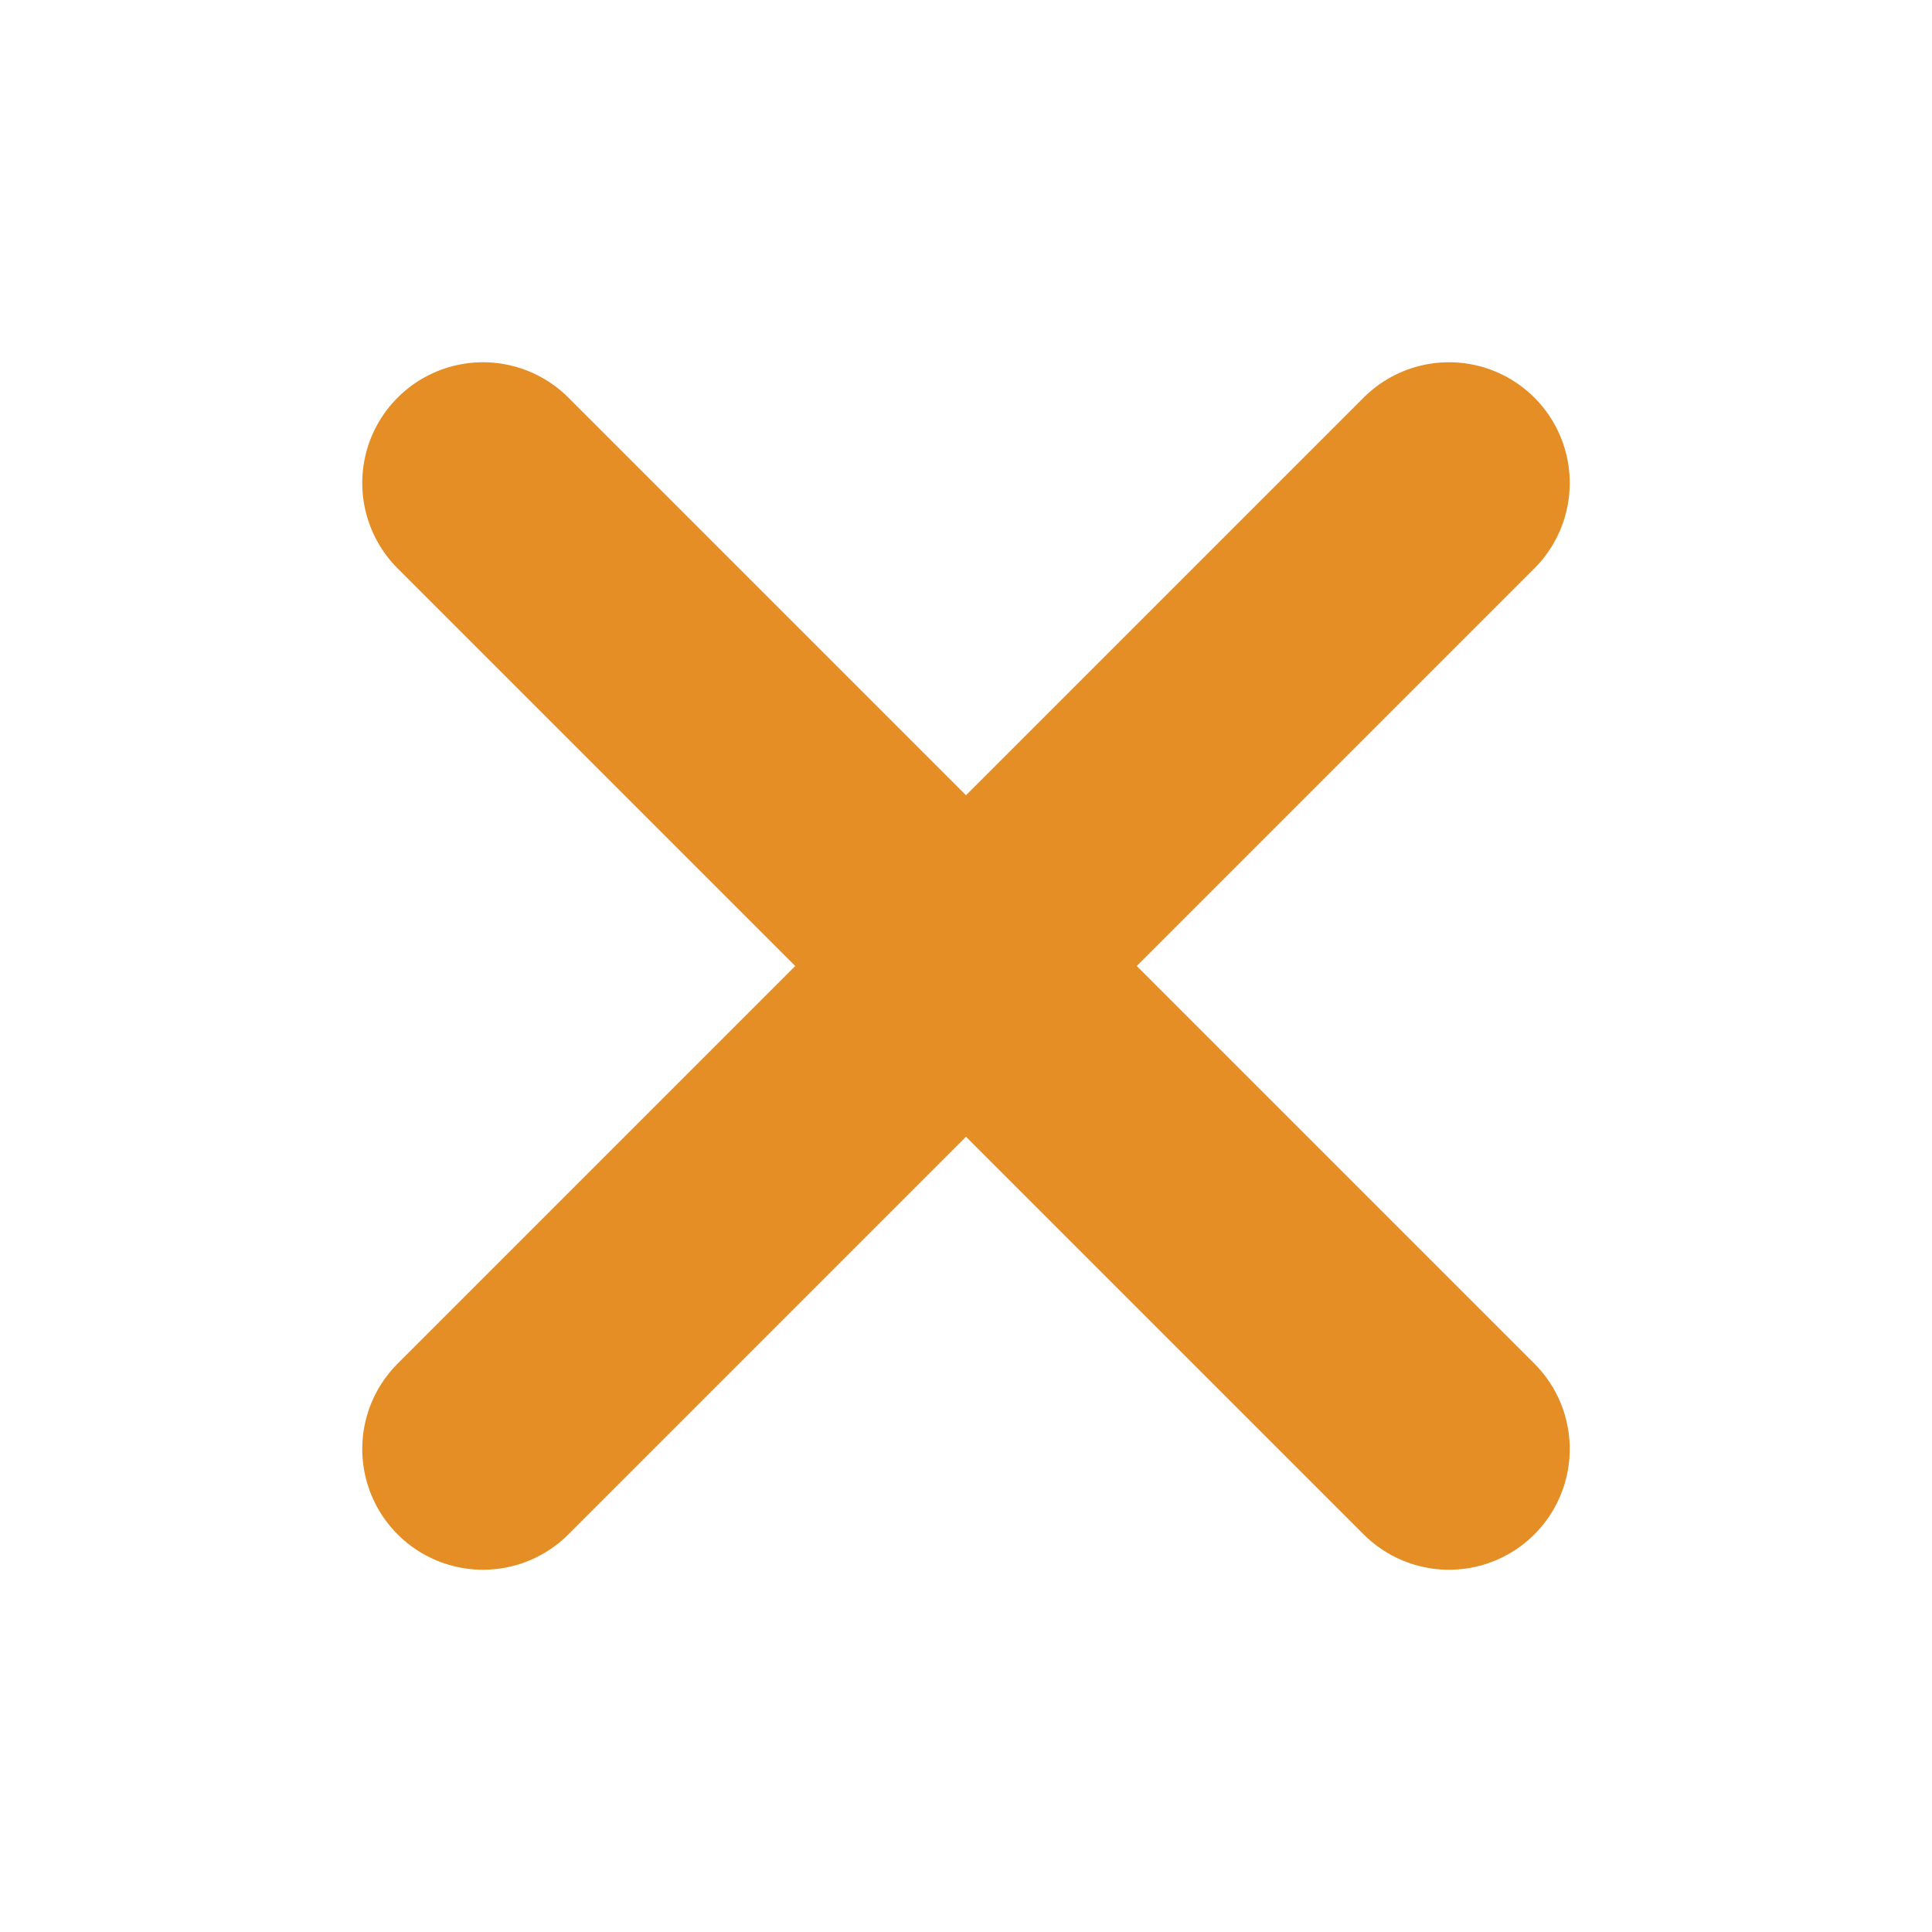
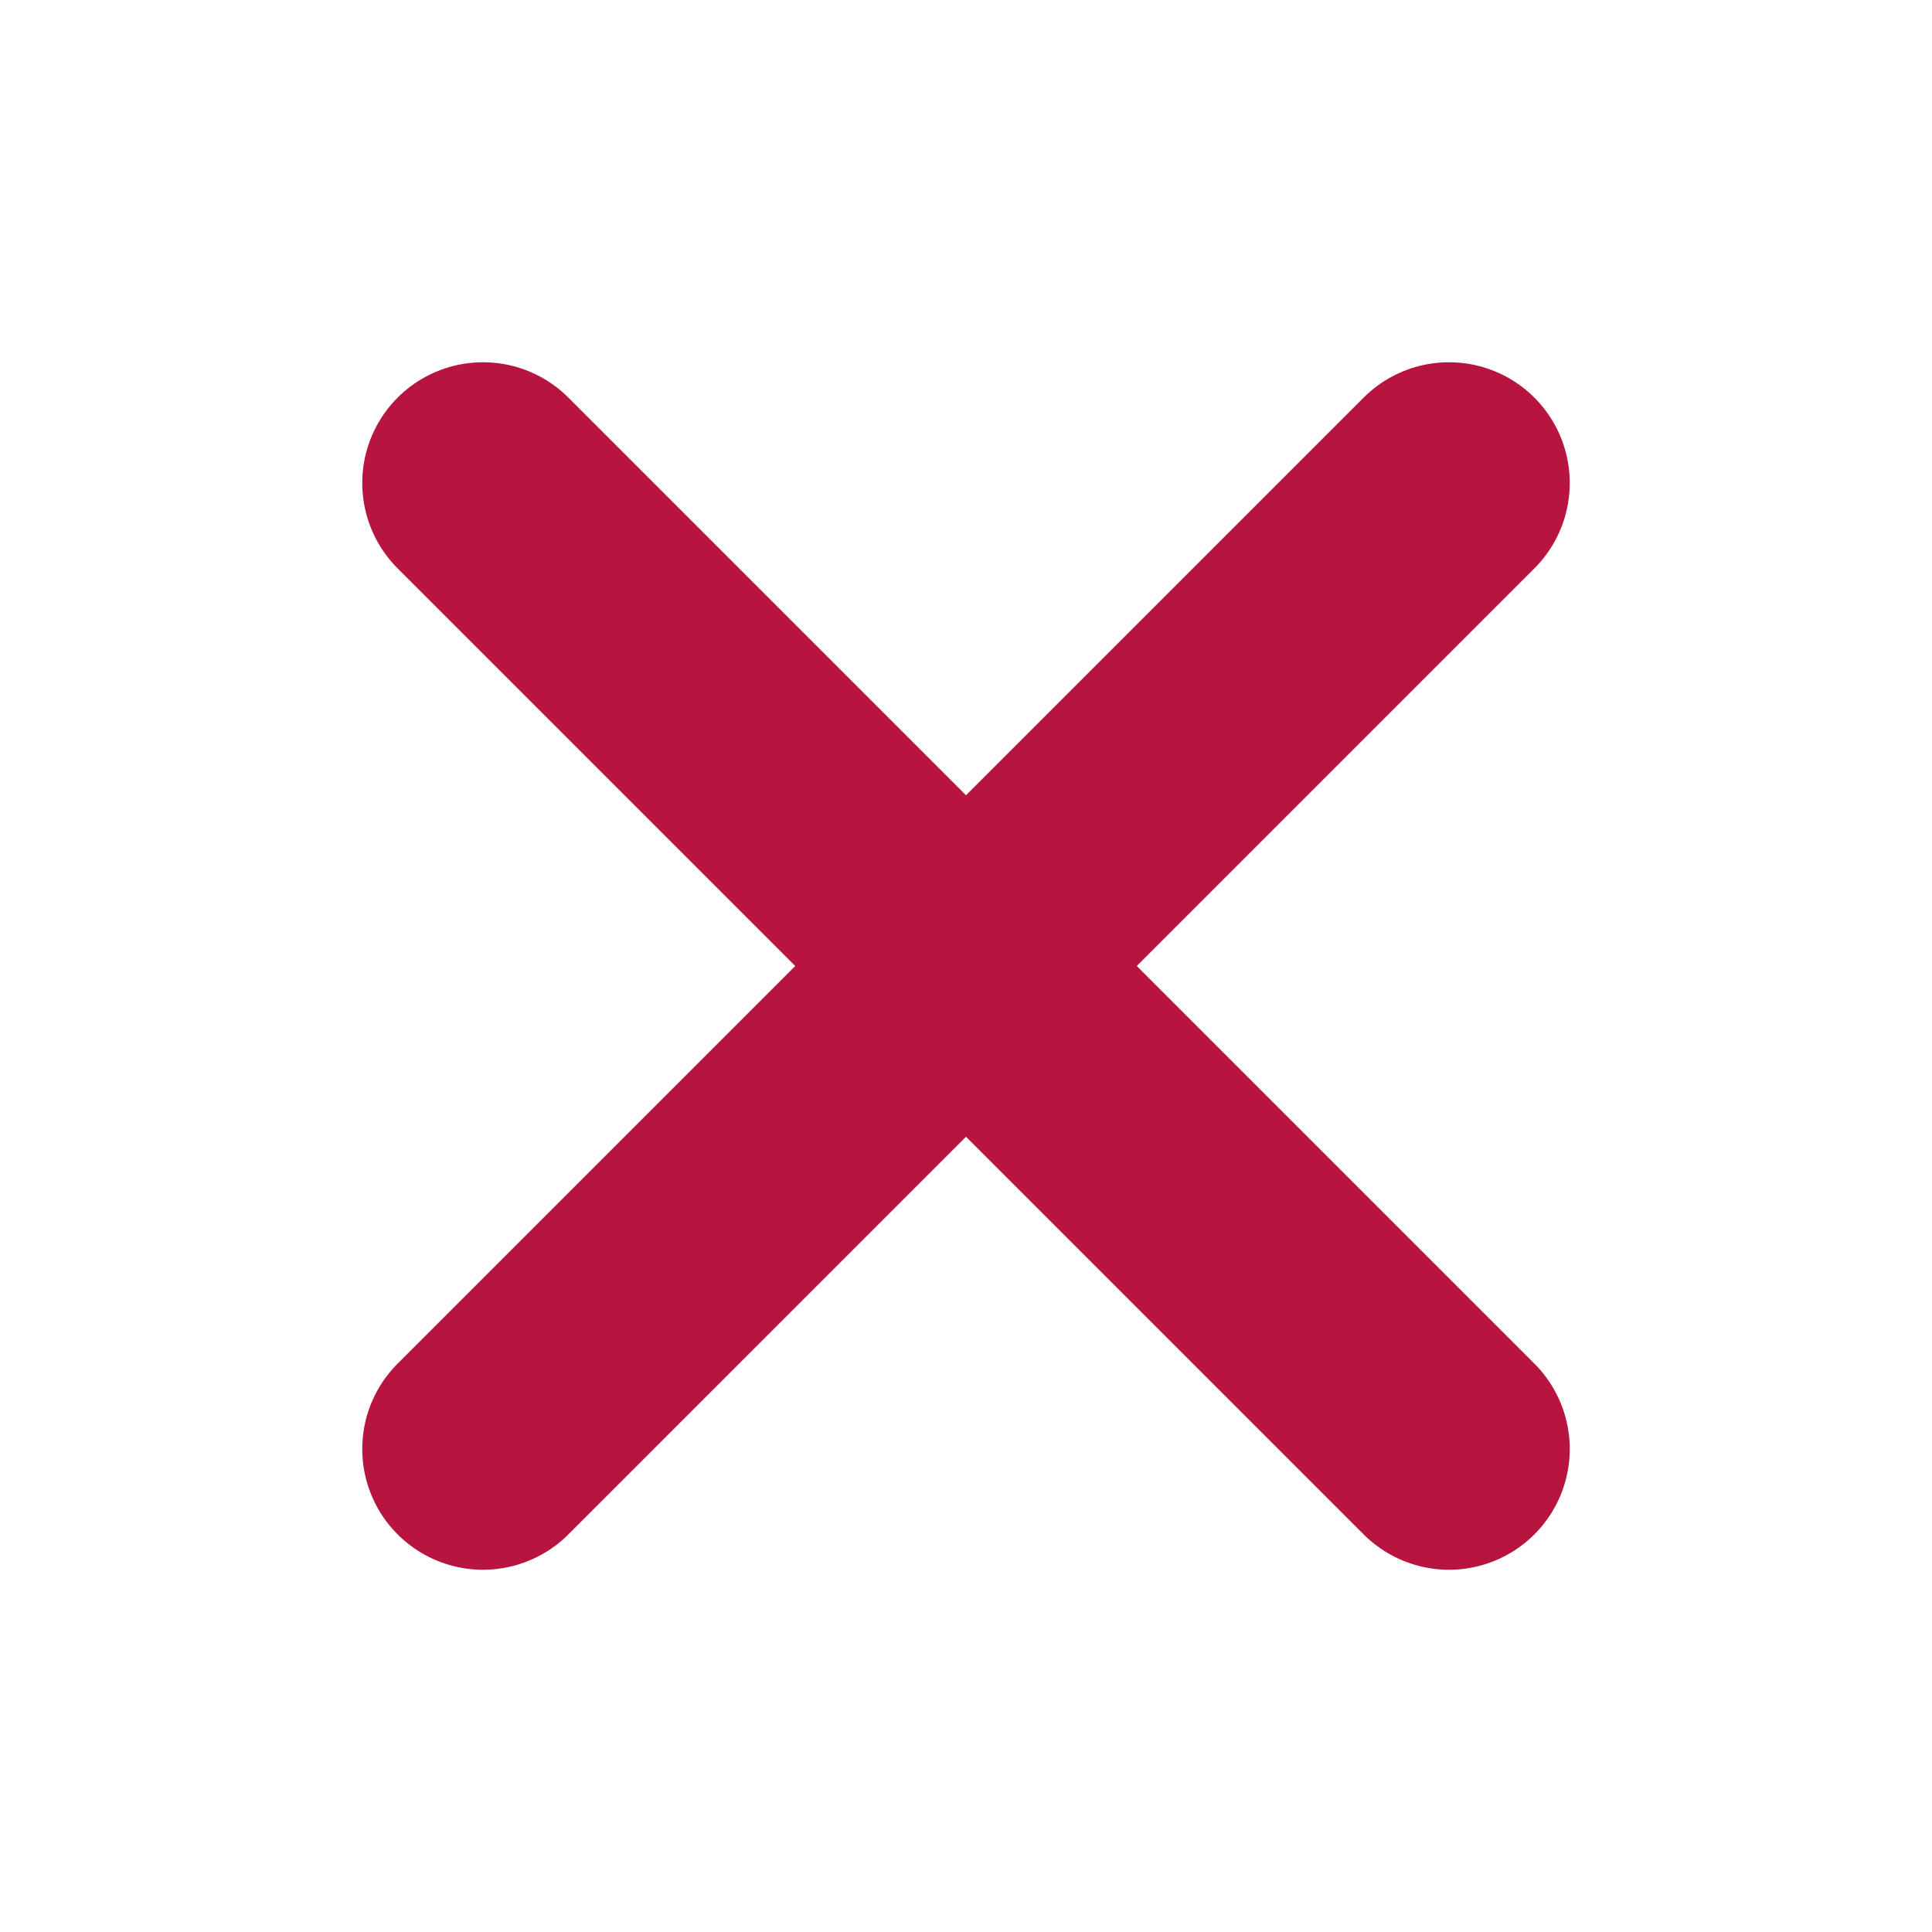
- <svg xmlns="http://www.w3.org/2000/svg" width="24" height="24" viewBox="0 0 24 24" fill="none" stroke="#e58e26" stroke-width="3" stroke-linecap="round" stroke-linejoin="round" class="feather feather-x">
+ <svg xmlns="http://www.w3.org/2000/svg" width="24" height="24" viewBox="0 0 24 24" fill="none" stroke="#b71540" stroke-width="3" stroke-linecap="round" stroke-linejoin="round" class="feather feather-x">
  <line x1="18" y1="6" x2="6" y2="18" />
  <line x1="6" y1="6" x2="18" y2="18" />
</svg>
